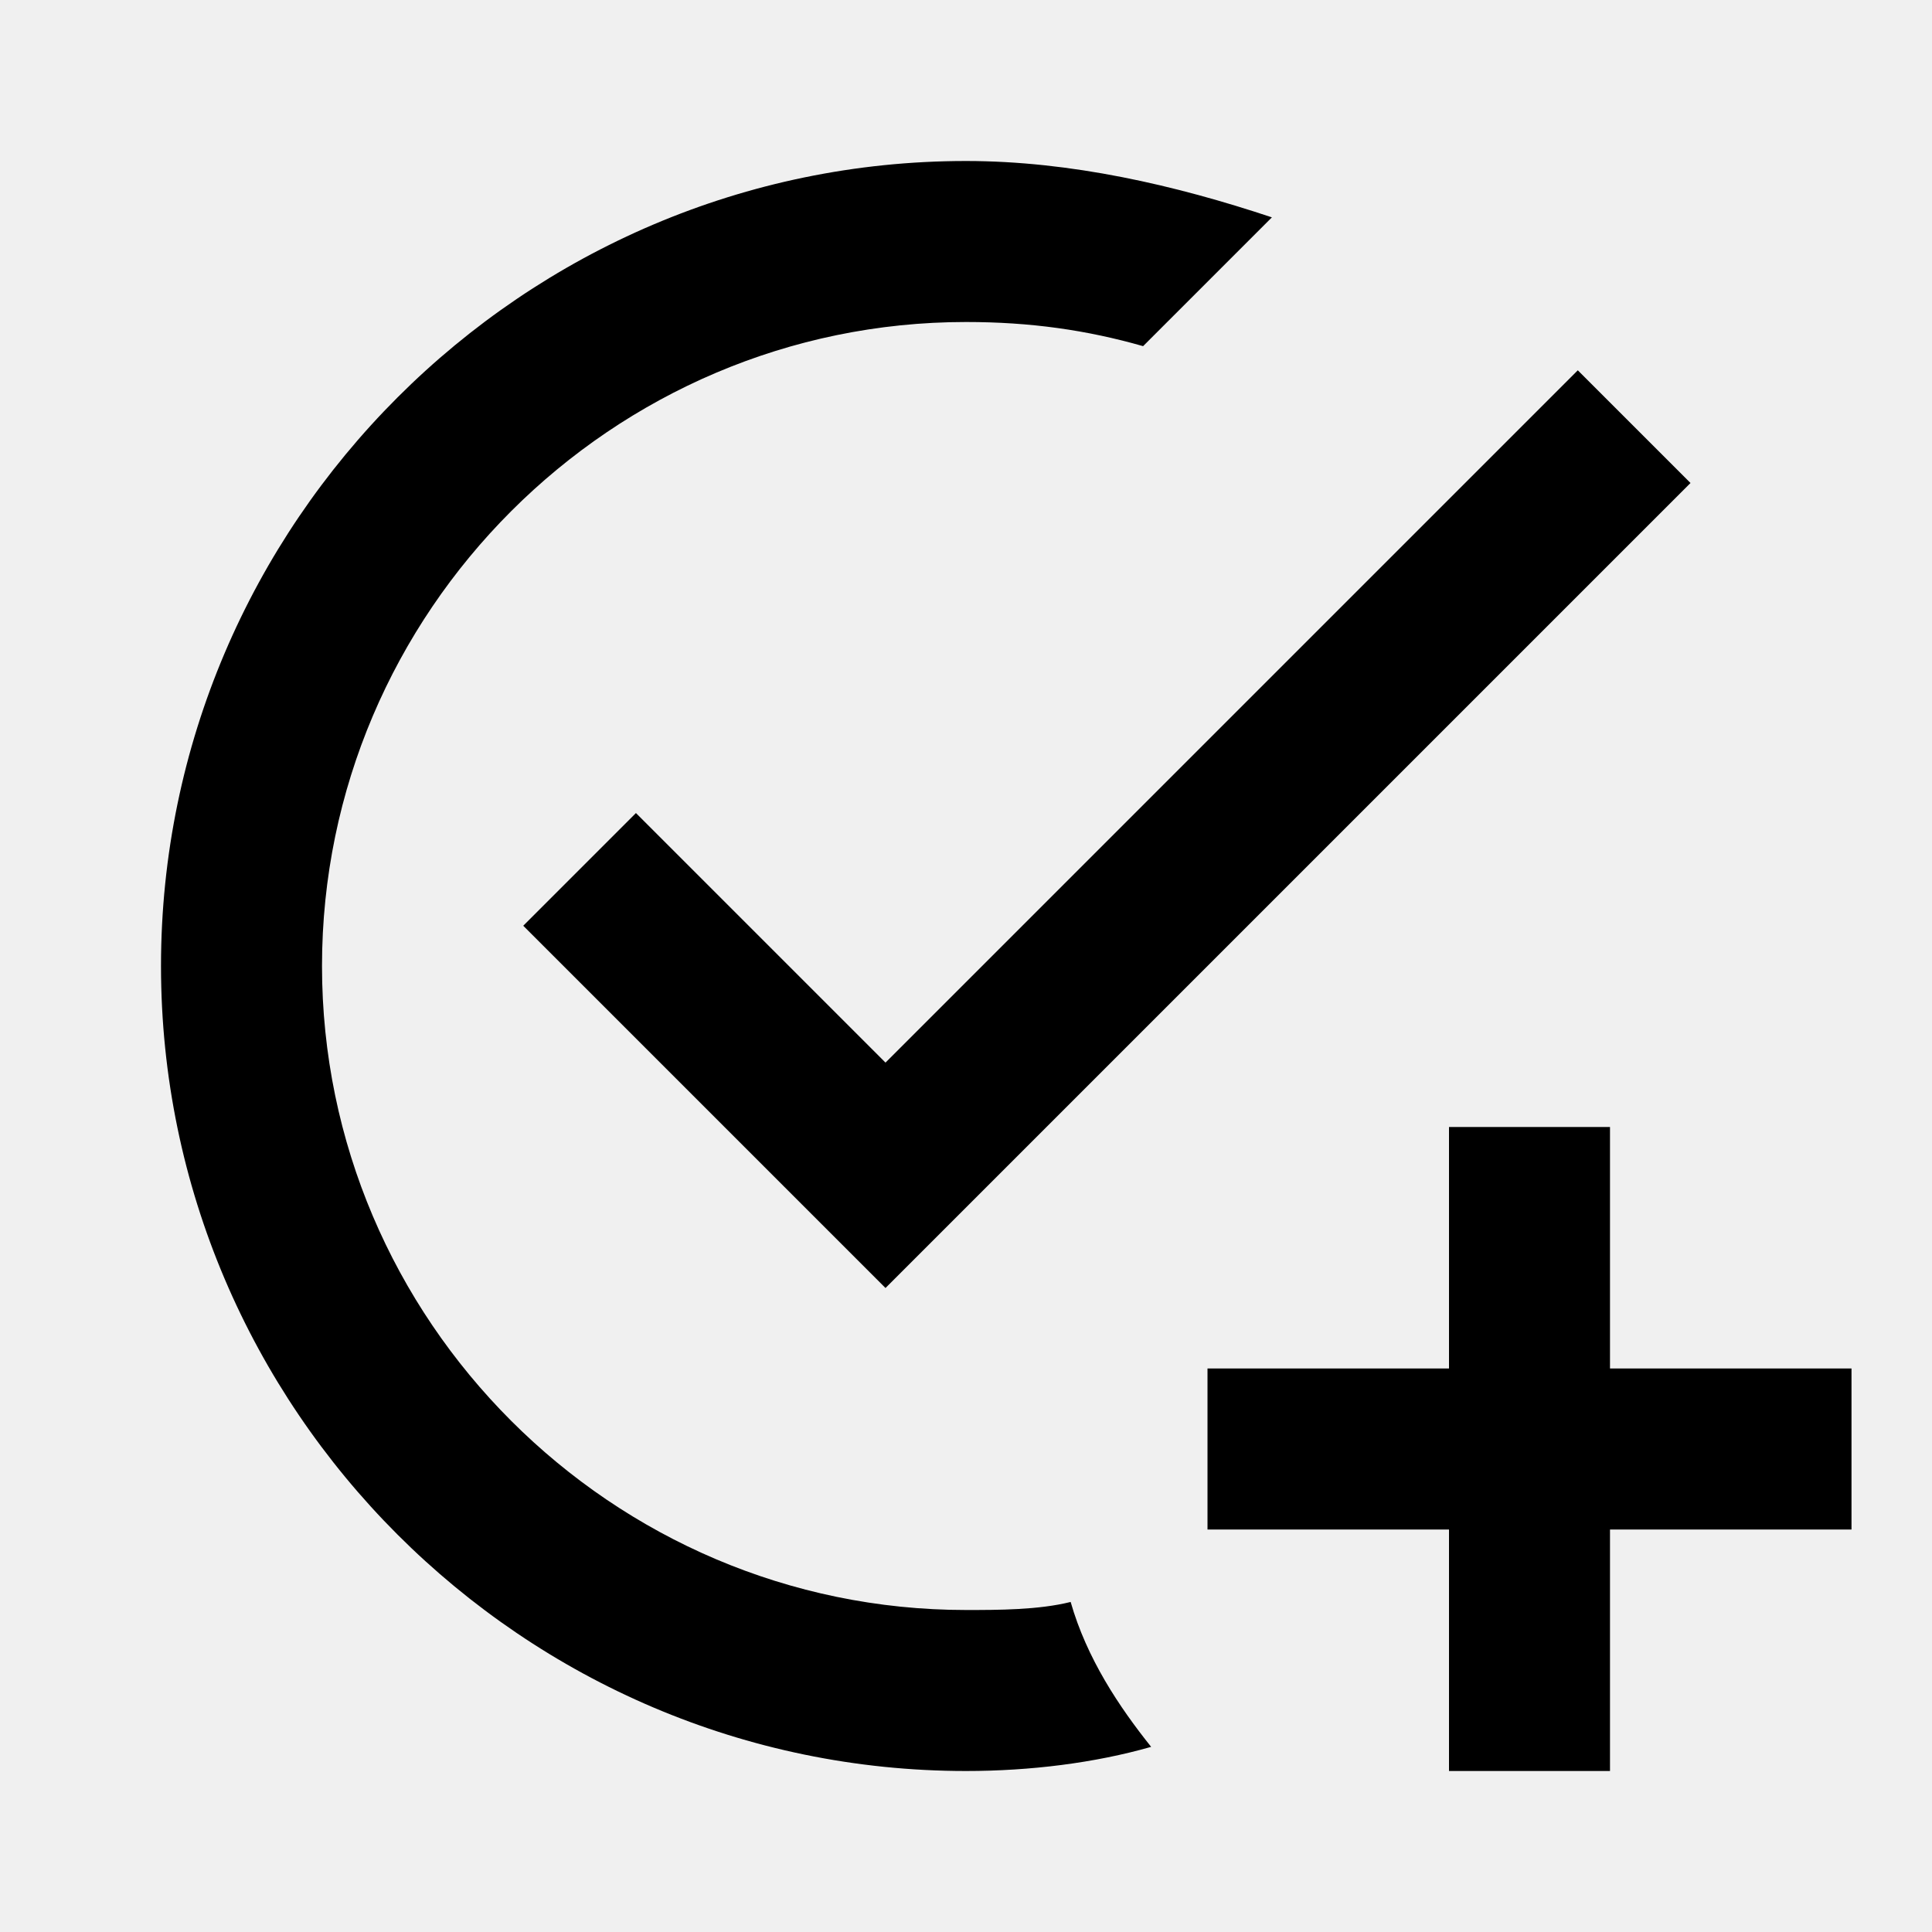
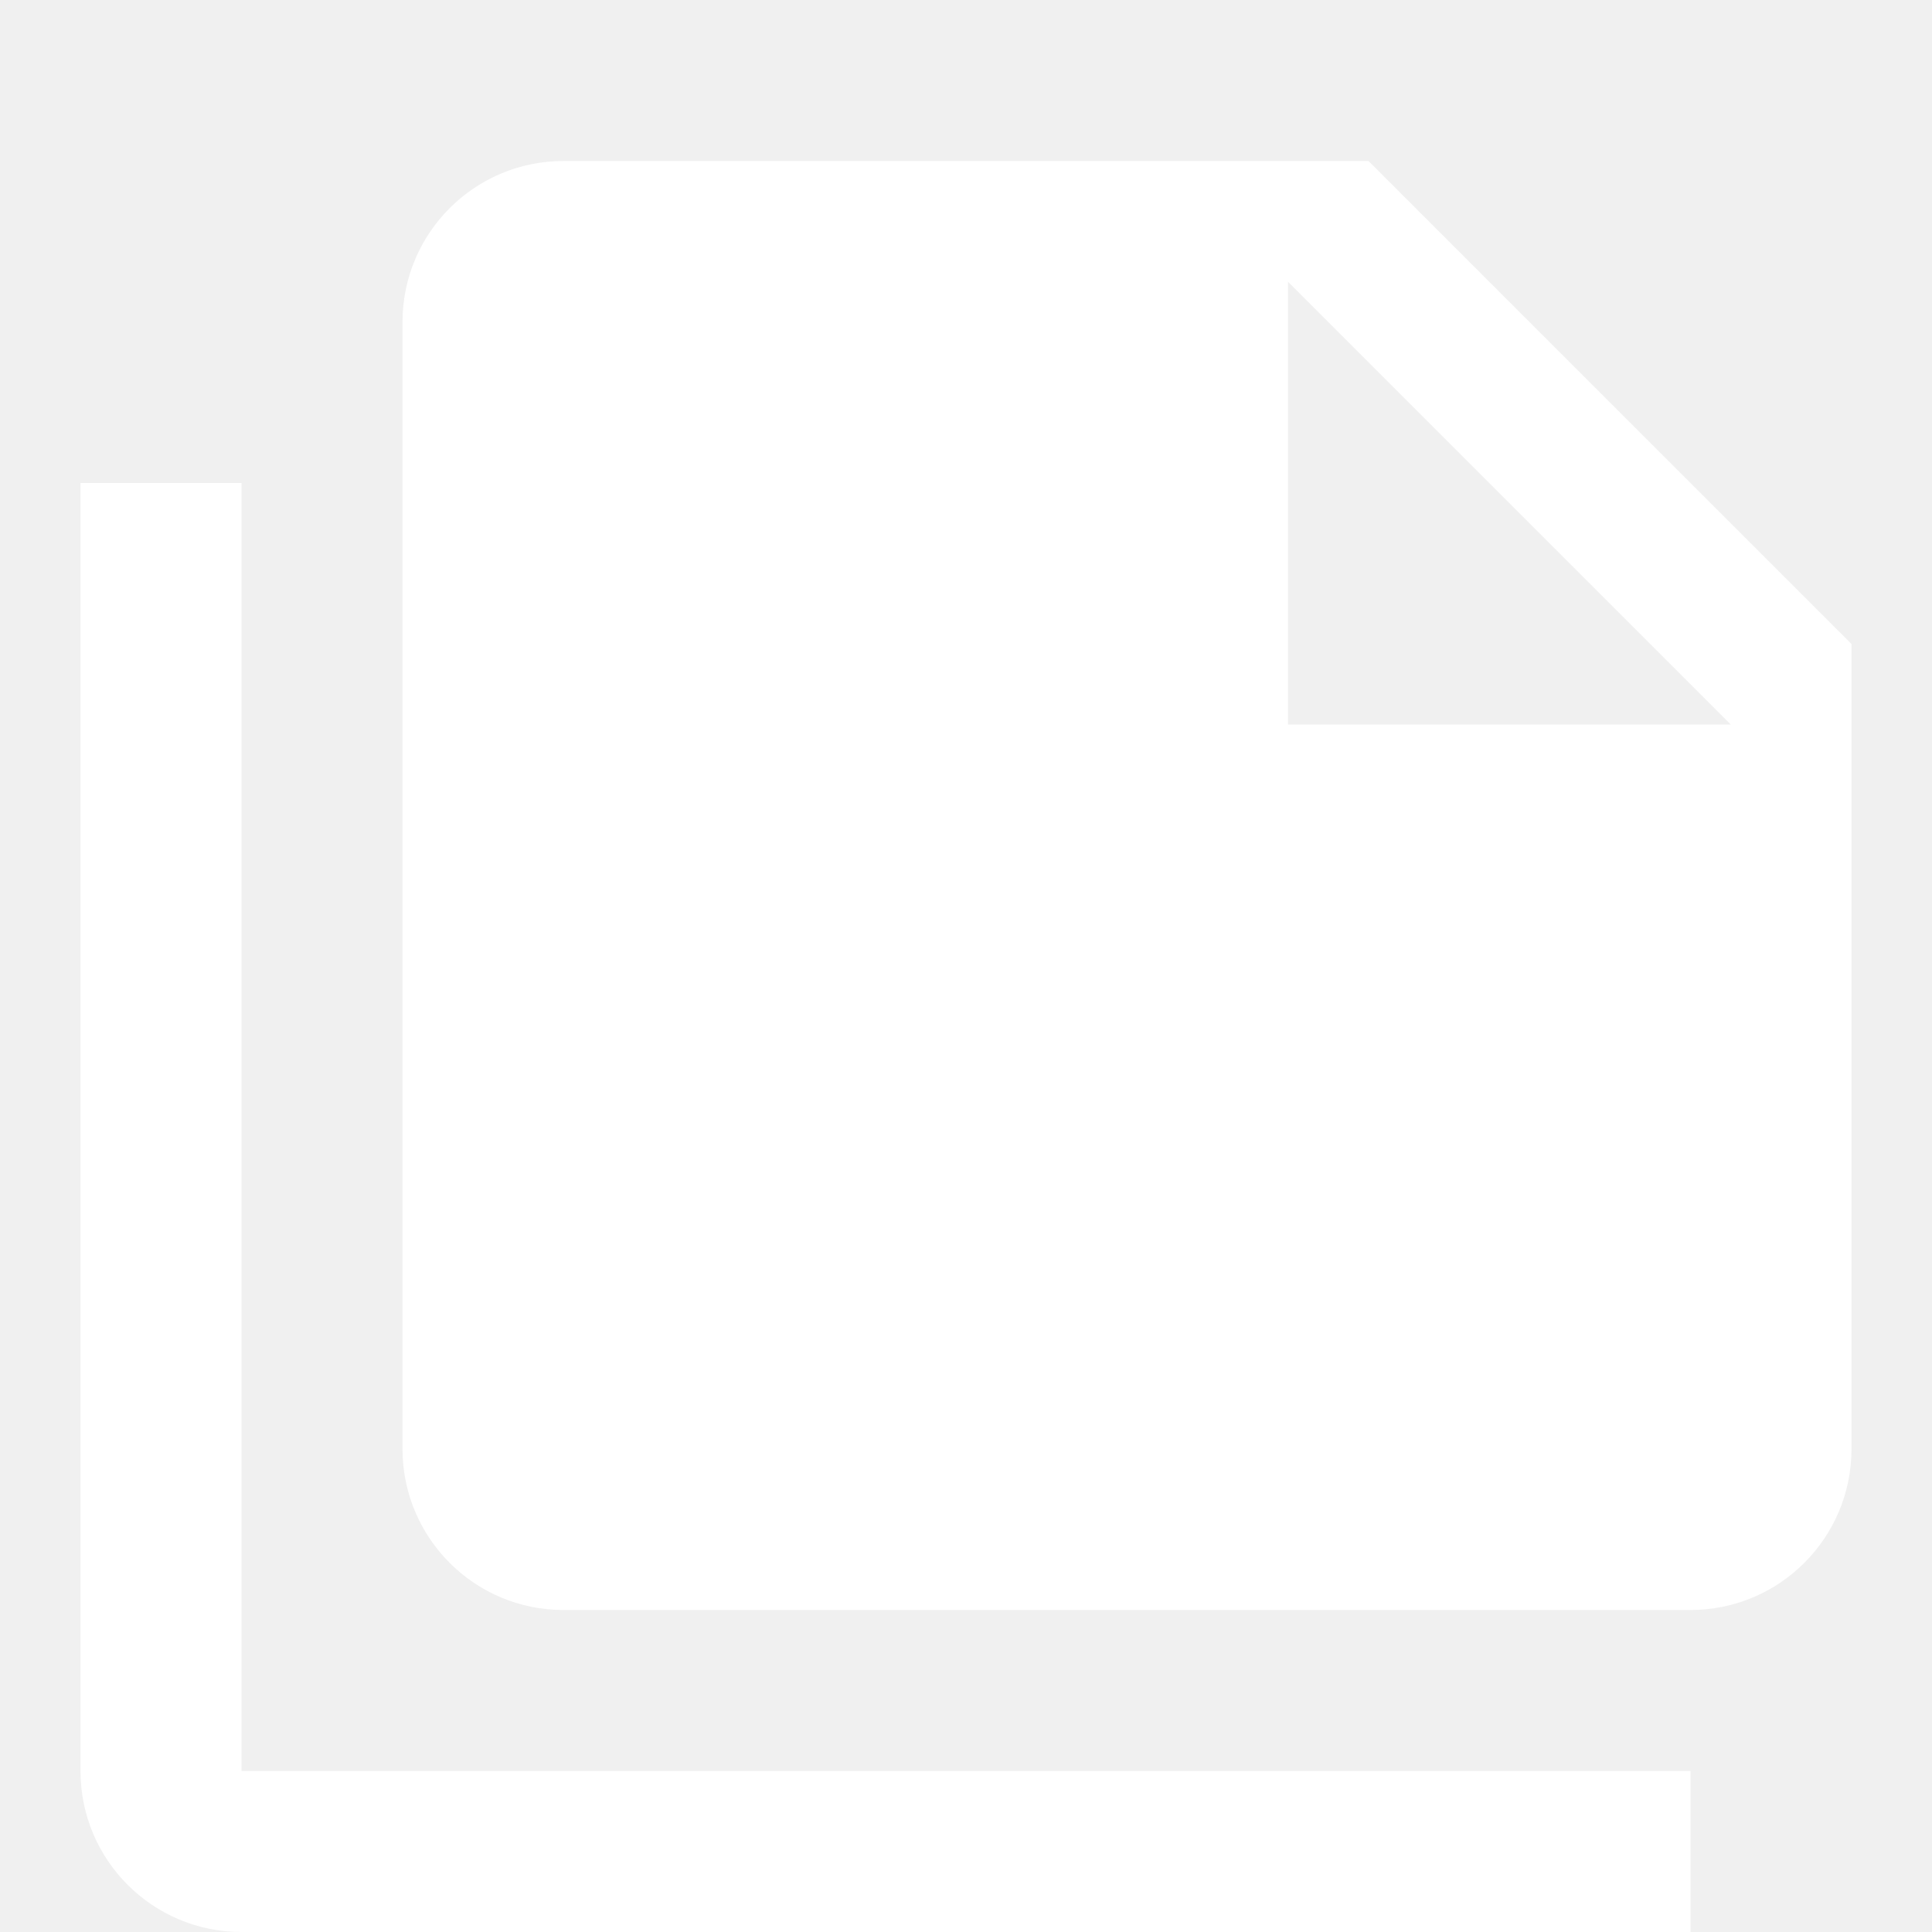
- <svg xmlns="http://www.w3.org/2000/svg" version="1.1" width="24" height="24" viewBox="0 0 24 24">
-   <path d="M14.3 21.7C13.6 21.9 12.8 22 12 22C6.5 22 2 17.5 2 12S6.5 2 12 2C13.3 2 14.6 2.3 15.8 2.7L14.2 4.3C13.5 4.1 12.8 4 12 4C7.6 4 4 7.6 4 12S7.6 20 12 20C12.4 20 12.9 20 13.3 19.9C13.5 20.6 13.9 21.2 14.3 21.7M7.9 10.1L6.5 11.5L11 16L21 6L19.6 4.6L11 13.2L7.9 10.1M18 14V17H15V19H18V22H20V19H23V17H20V14H18Z" />
+ <svg xmlns="http://www.w3.org/2000/svg" version="1.1" width="24" height="24" viewBox="0 0 24 24" fill="white">
+   <path d="M16,9H21.5L16,3.5V9M7,2H17L23,8V18A2,2 0 0,1 21,20H7C5.89,20 5,19.1 5,18V4A2,2 0 0,1 7,2M3,6V22H21V24H3A2,2 0 0,1 1,22V6H3Z" />
</svg>
